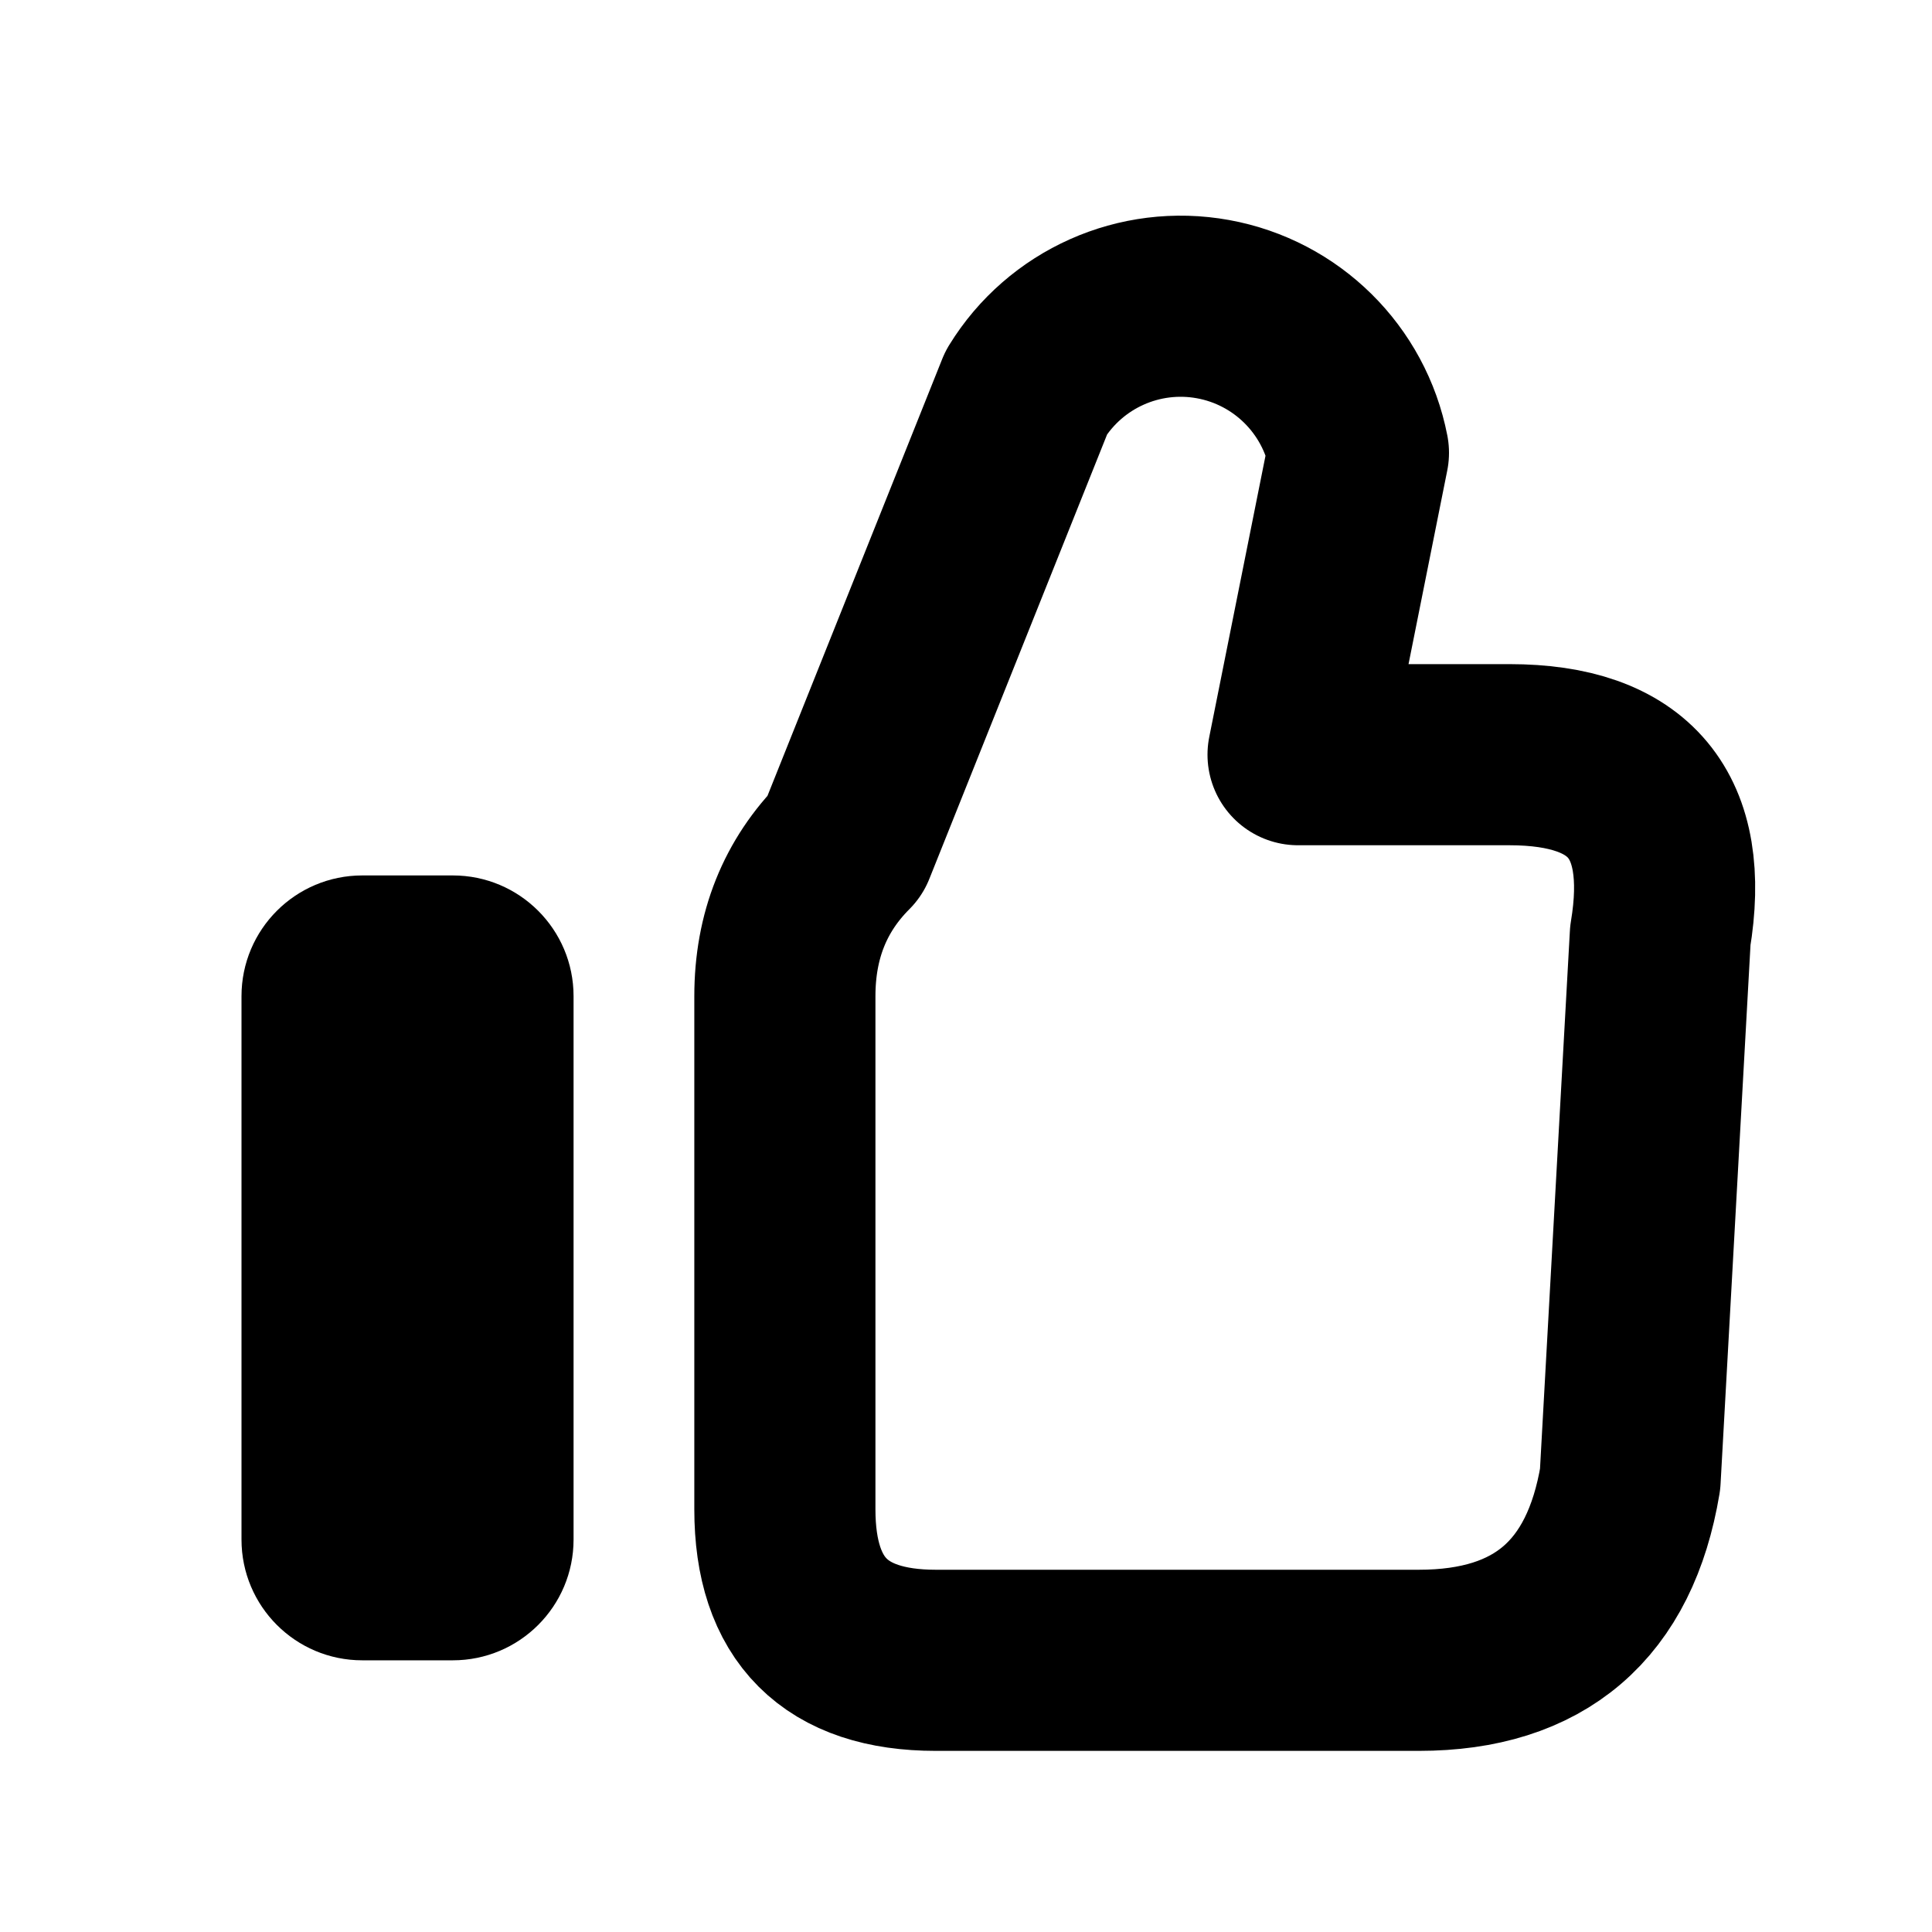
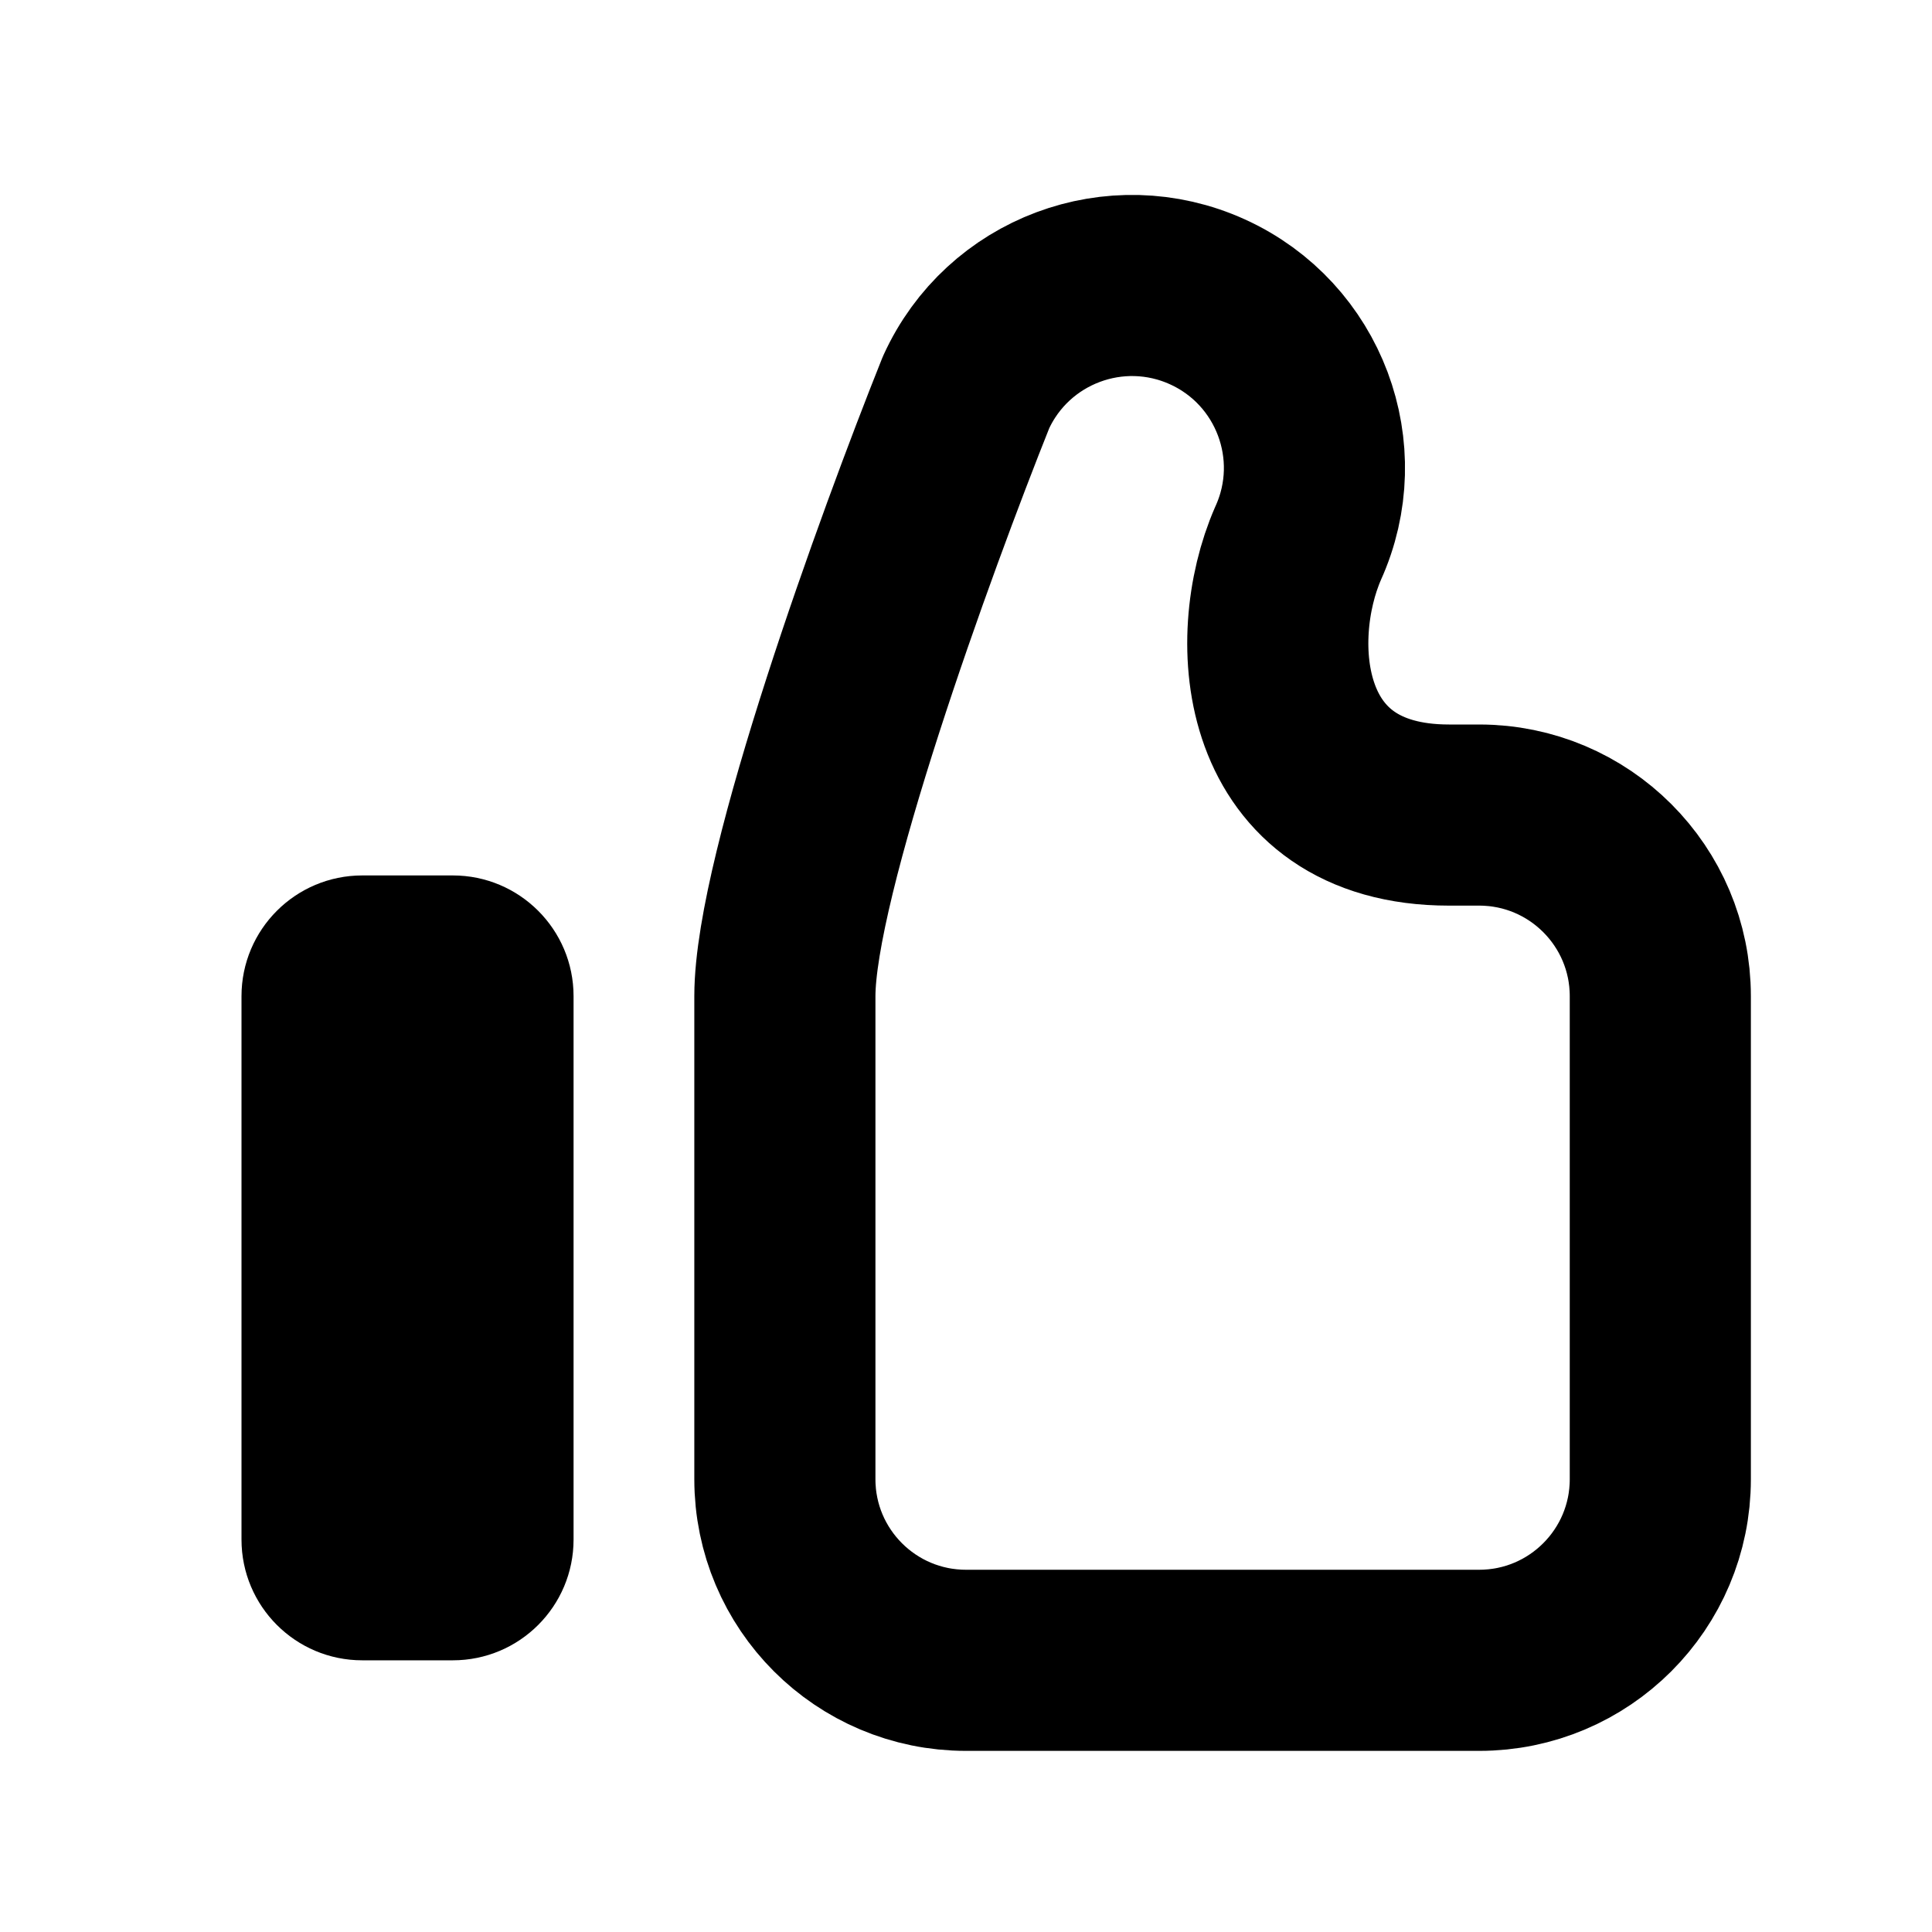
<svg xmlns="http://www.w3.org/2000/svg" viewBox="0 0 16 16" fill="none" stroke="currentColor" stroke-width="1.5" stroke-linecap="round" stroke-linejoin="round">
  <rect x="2" y="7.25" width="2.75" height="6.5" rx="1" fill="currentColor" stroke="none" />
-   <path d="M6.5 12.5V8.25Q6.5 7.5 7 7L8.5 3.25A1.5 1.5 0 0 1 11.25 3.75L10.75 6.25H12.5Q14 6.25 13.75 7.75L13.5 12.25Q13.25 13.75 11.75 13.75H7.75Q6.5 13.75 6.5 12.5Z" />
+   <path d="M6.5 12.25V8.25C6.5 7.25 7.5 4.5 8 3.25A1.5 1.5 0 0 1 10.75 4.5C10.4 5.3 10.5 6.75 12 6.75H12.25A1.5 1.5 0 0 1 13.75 8.25V12.25A1.5 1.5 0 0 1 12.25 13.75H8A1.5 1.5 0 0 1 6.5 12.25Z" />
</svg>
